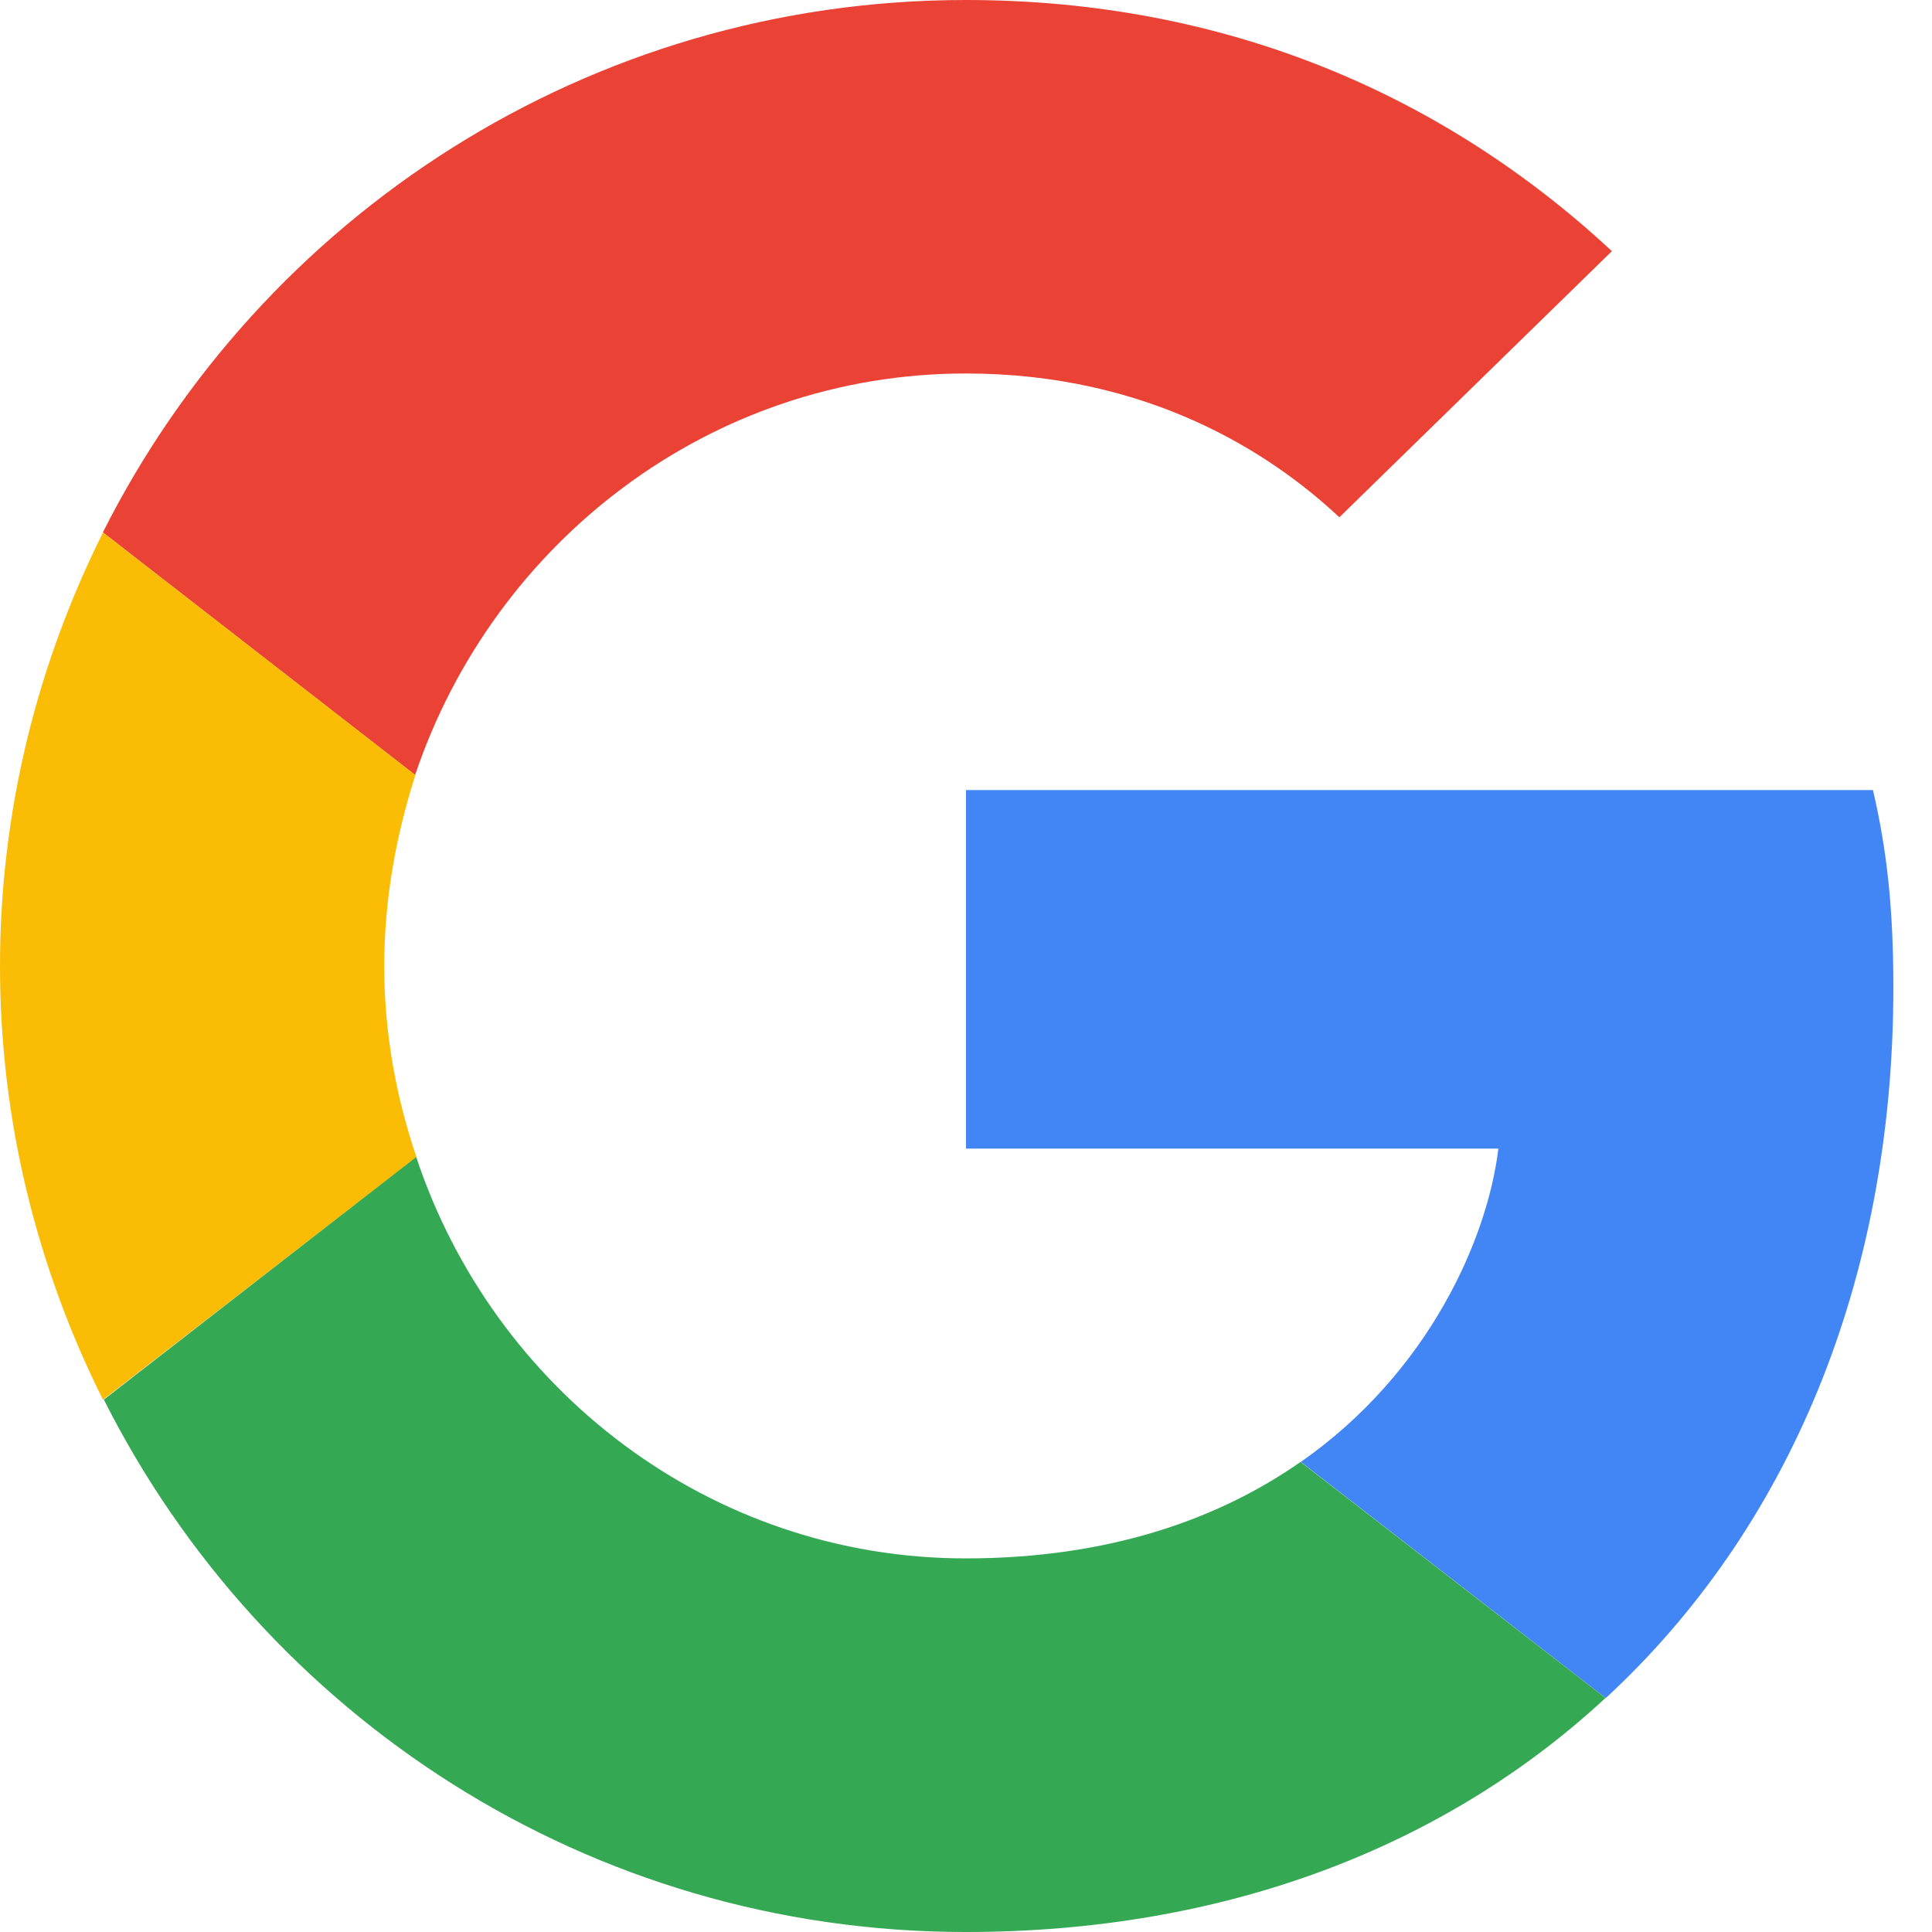
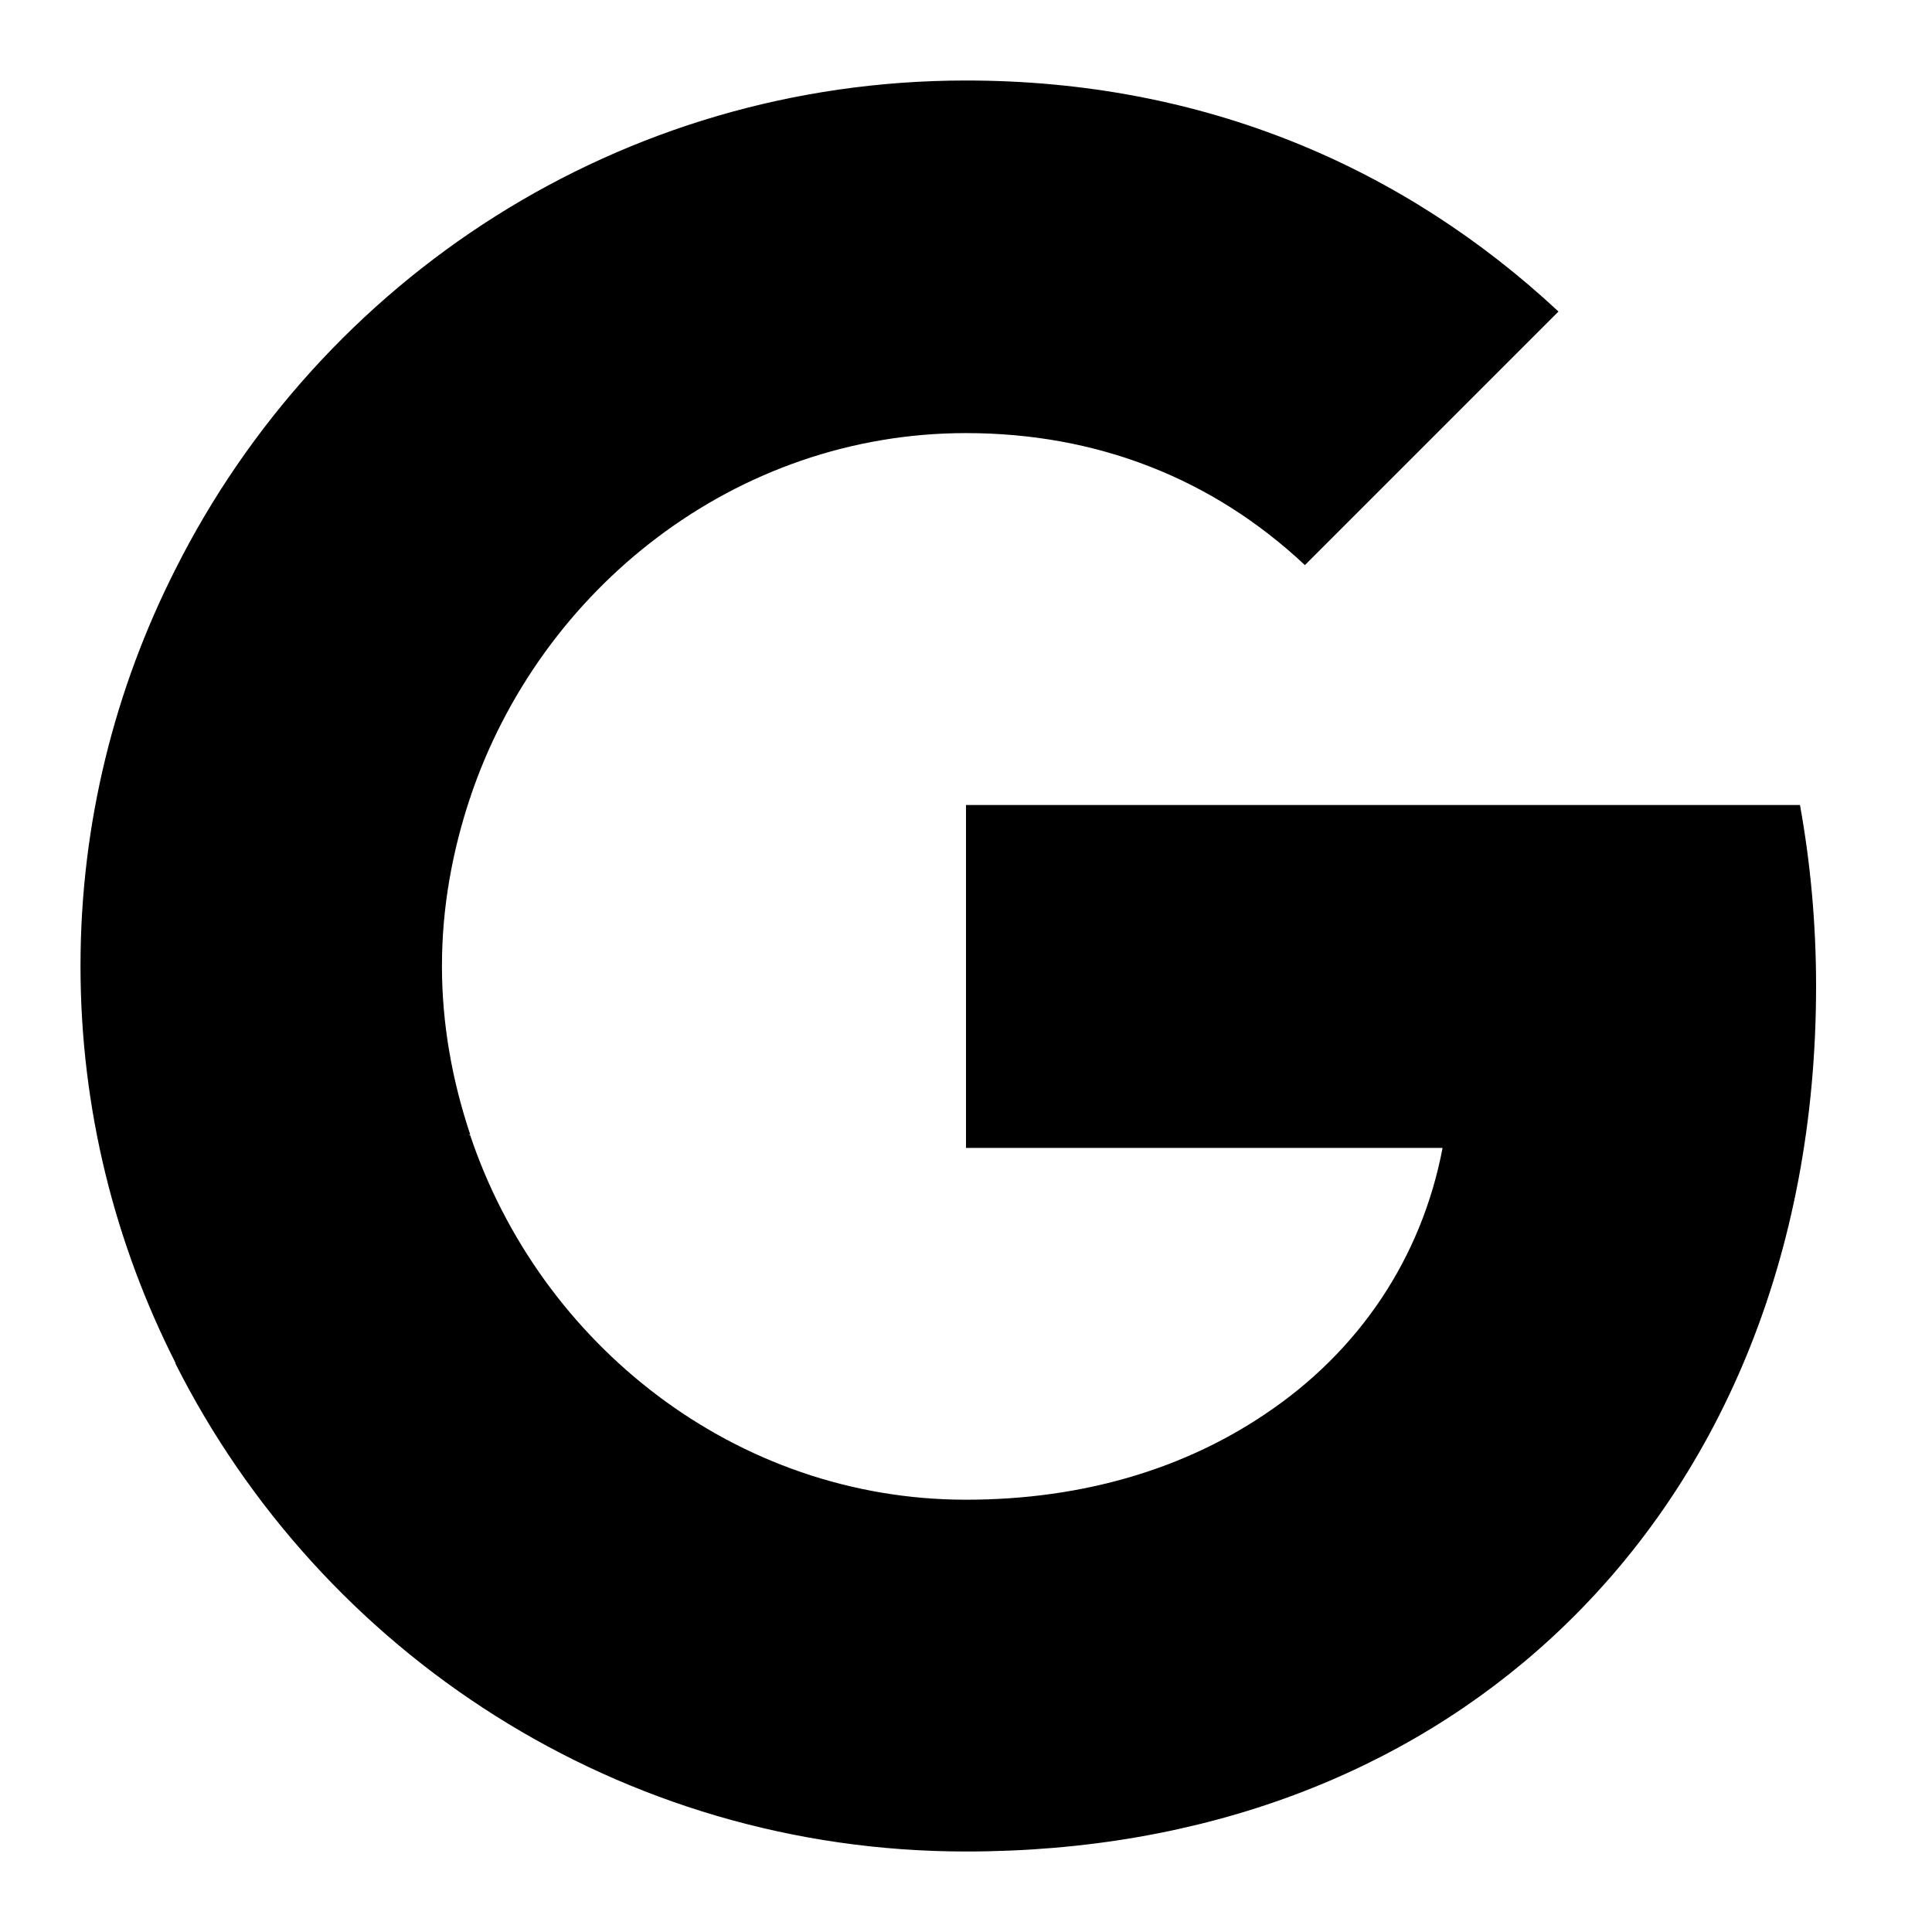
- <svg xmlns="http://www.w3.org/2000/svg" width="16" height="16" viewBox="0 0 16 16" fill="none">
-   <path d="M7.998 3.093C9.5 3.093 10.514 3.742 11.092 4.284L13.349 2.08C11.963 0.791 10.158 0 7.998 0C4.869 0 2.167 1.796 0.852 4.409L3.438 6.418C4.087 4.489 5.883 3.093 7.998 3.093Z" fill="#EA4335" />
-   <path d="M15.68 8.179C15.68 7.521 15.627 7.041 15.511 6.543H8V9.512H12.409C12.32 10.25 11.84 11.361 10.773 12.107L13.298 14.063C14.809 12.667 15.68 10.614 15.68 8.179Z" fill="#4285F4" />
-   <path d="M3.449 9.583C3.28 9.086 3.182 8.552 3.182 8.001C3.182 7.45 3.28 6.917 3.44 6.419L0.853 4.41C0.311 5.495 0 6.712 0 8.001C0 9.29 0.311 10.508 0.853 11.592L3.449 9.583Z" fill="#FBBC05" />
-   <path d="M7.998 16C10.158 16 11.972 15.289 13.296 14.062L10.771 12.107C10.096 12.578 9.189 12.906 7.998 12.906C5.883 12.906 4.087 11.511 3.447 9.582L0.86 11.591C2.176 14.204 4.869 16 7.998 16Z" fill="#34A853" />
+ <svg xmlns="http://www.w3.org/2000/svg" width="24" height="24" viewBox="0 0 24 24" fill="none">
+   <path d="M22.56 12.25c0-.78-.07-1.53-.2-2.25H12v4.26h5.92c-.26 1.37-1.04 2.53-2.21 3.31v2.77h3.57c2.08-1.92 3.28-4.74 3.28-8.09z" fill="currentColor" />
+   <path d="M12 23c2.97 0 5.46-.98 7.28-2.66l-3.57-2.77c-.98.66-2.23 1.06-3.71 1.06-2.86 0-5.29-1.93-6.16-4.53H2.18v2.84C3.99 20.53 7.7 23 12 23z" fill="currentColor" />
+   <path d="M5.84 14.09c-.22-.66-.35-1.36-.35-2.09s.13-1.43.35-2.09V7.07H2.18C1.43 8.55 1 10.22 1 12s.43 3.45 1.18 4.93l2.85-2.22.81-.62z" fill="currentColor" />
+   <path d="M12 5.38c1.62 0 3.06.56 4.21 1.64l3.15-3.15C17.45 2.09 14.97 1 12 1 7.7 1 3.99 3.47 2.18 7.07l3.66 2.84c.87-2.6 3.3-4.53 6.16-4.53z" fill="currentColor" />
</svg>
